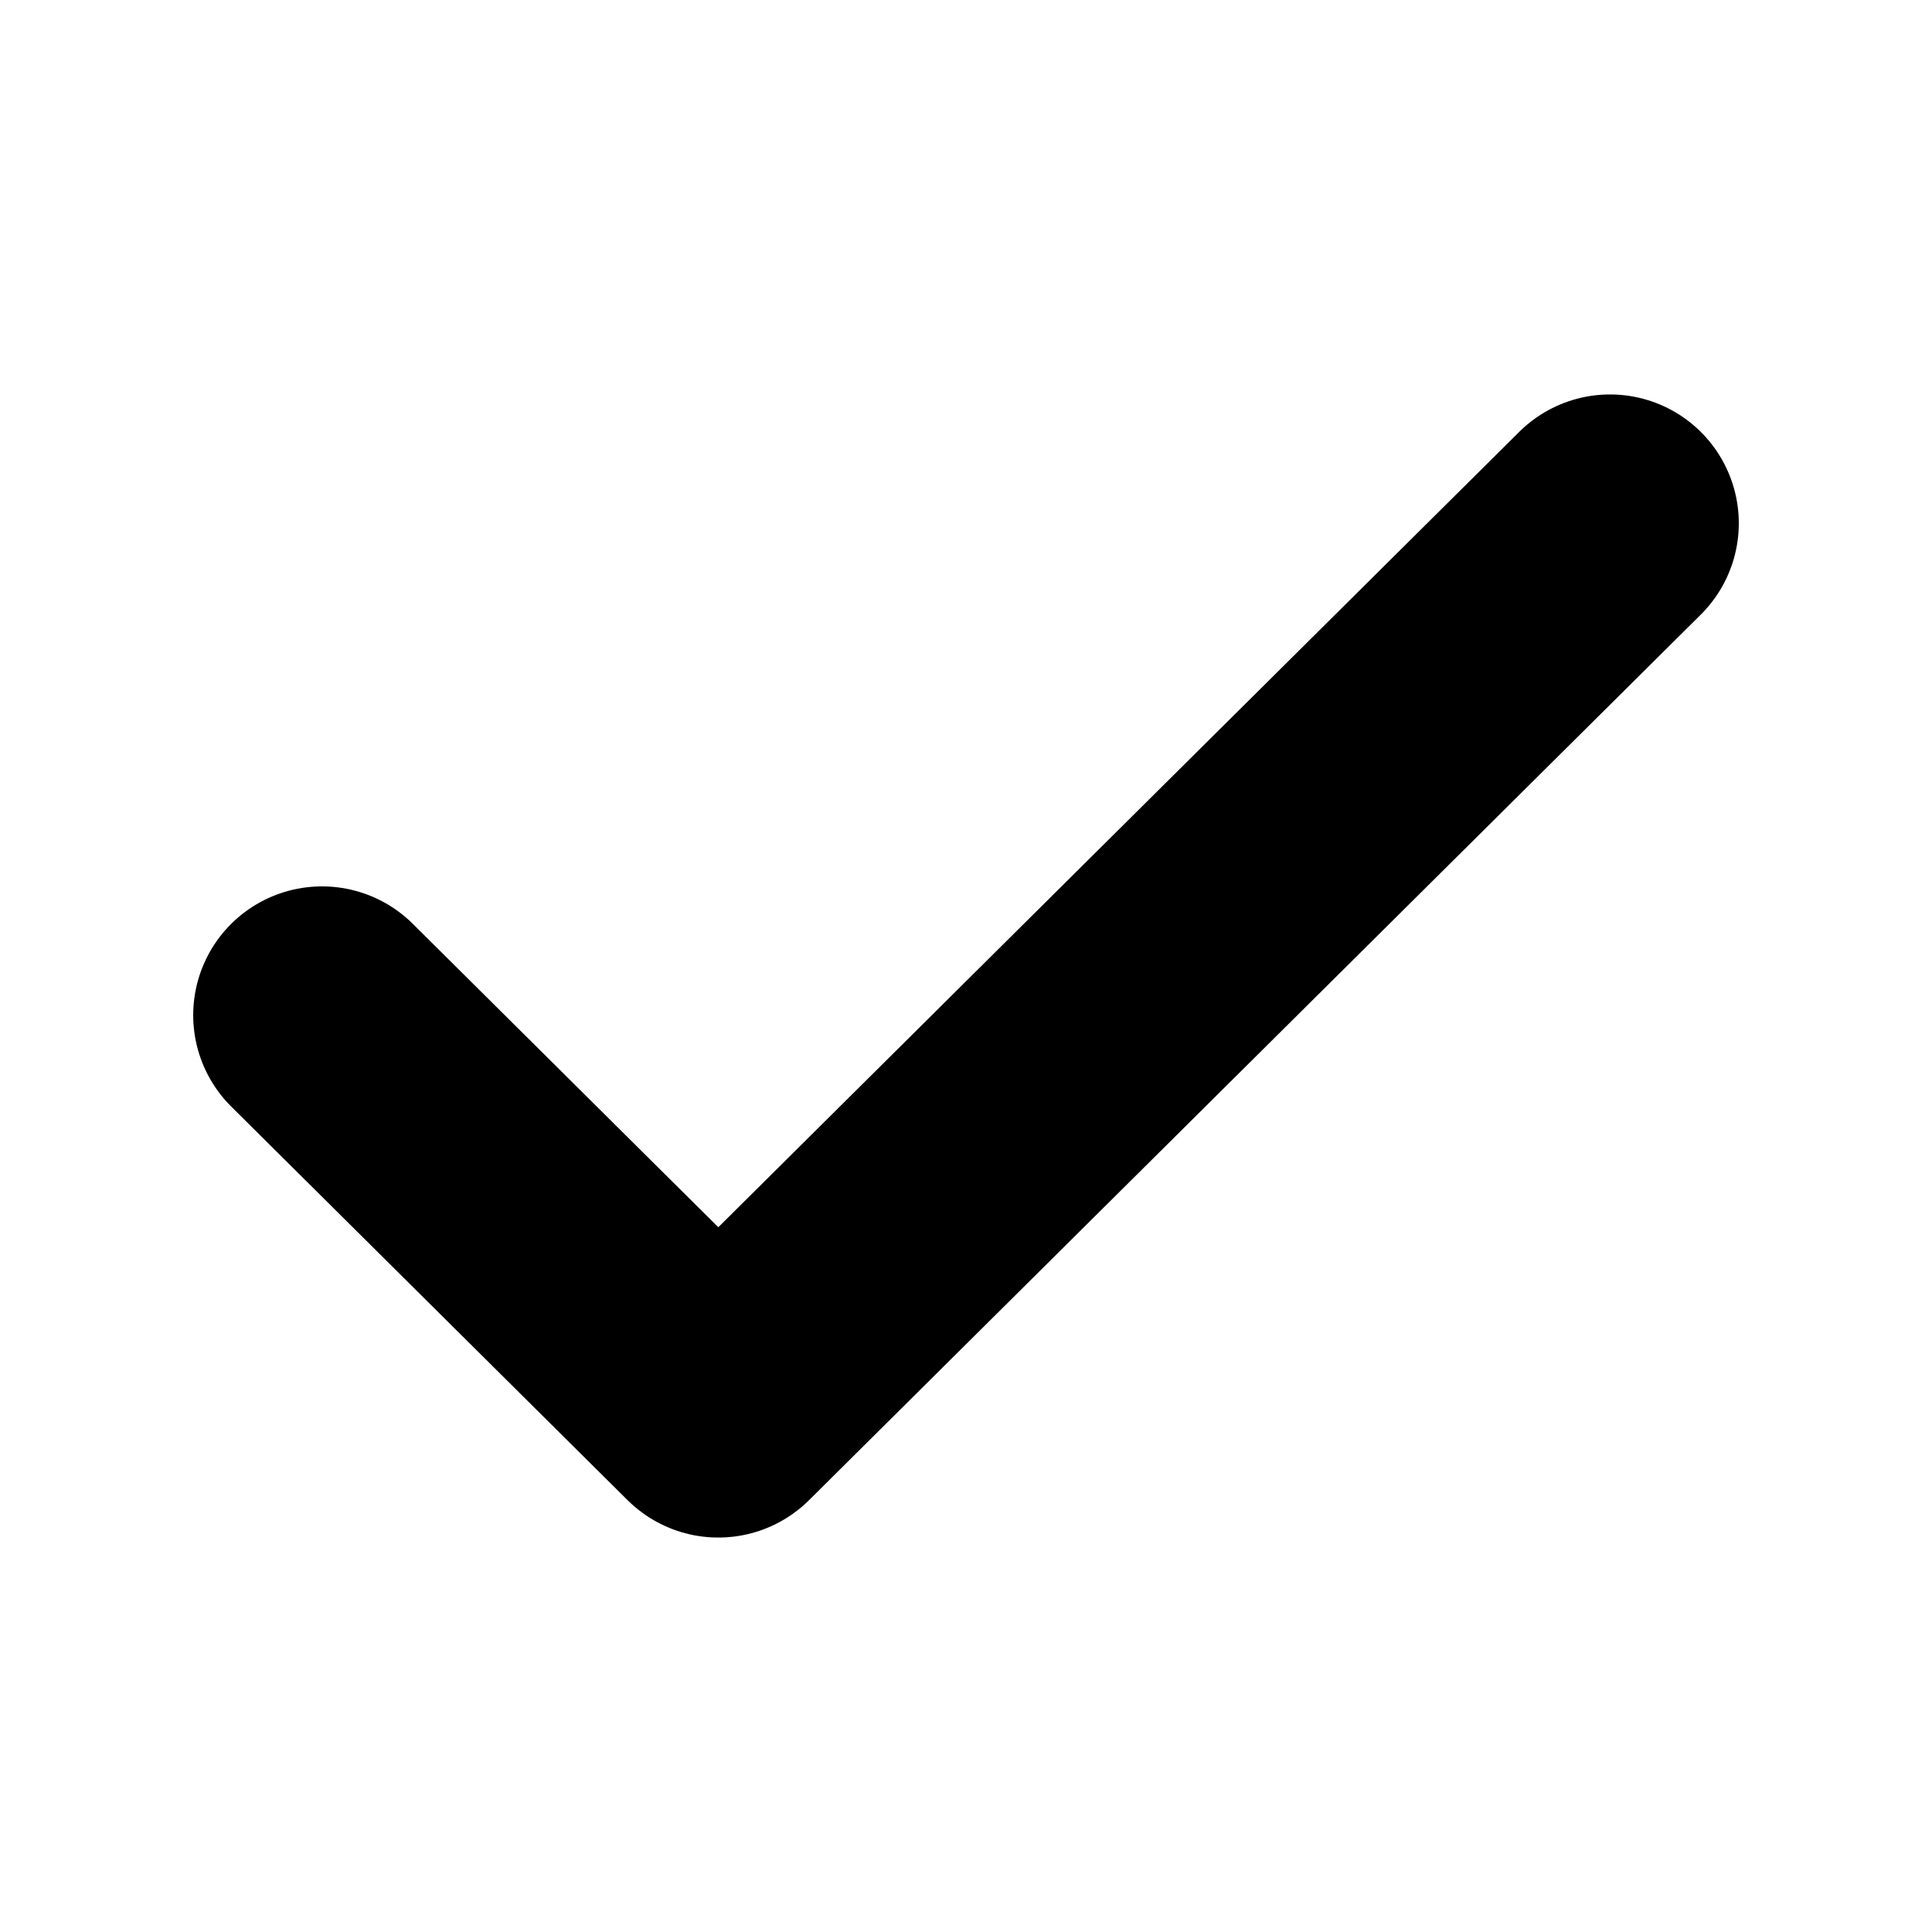
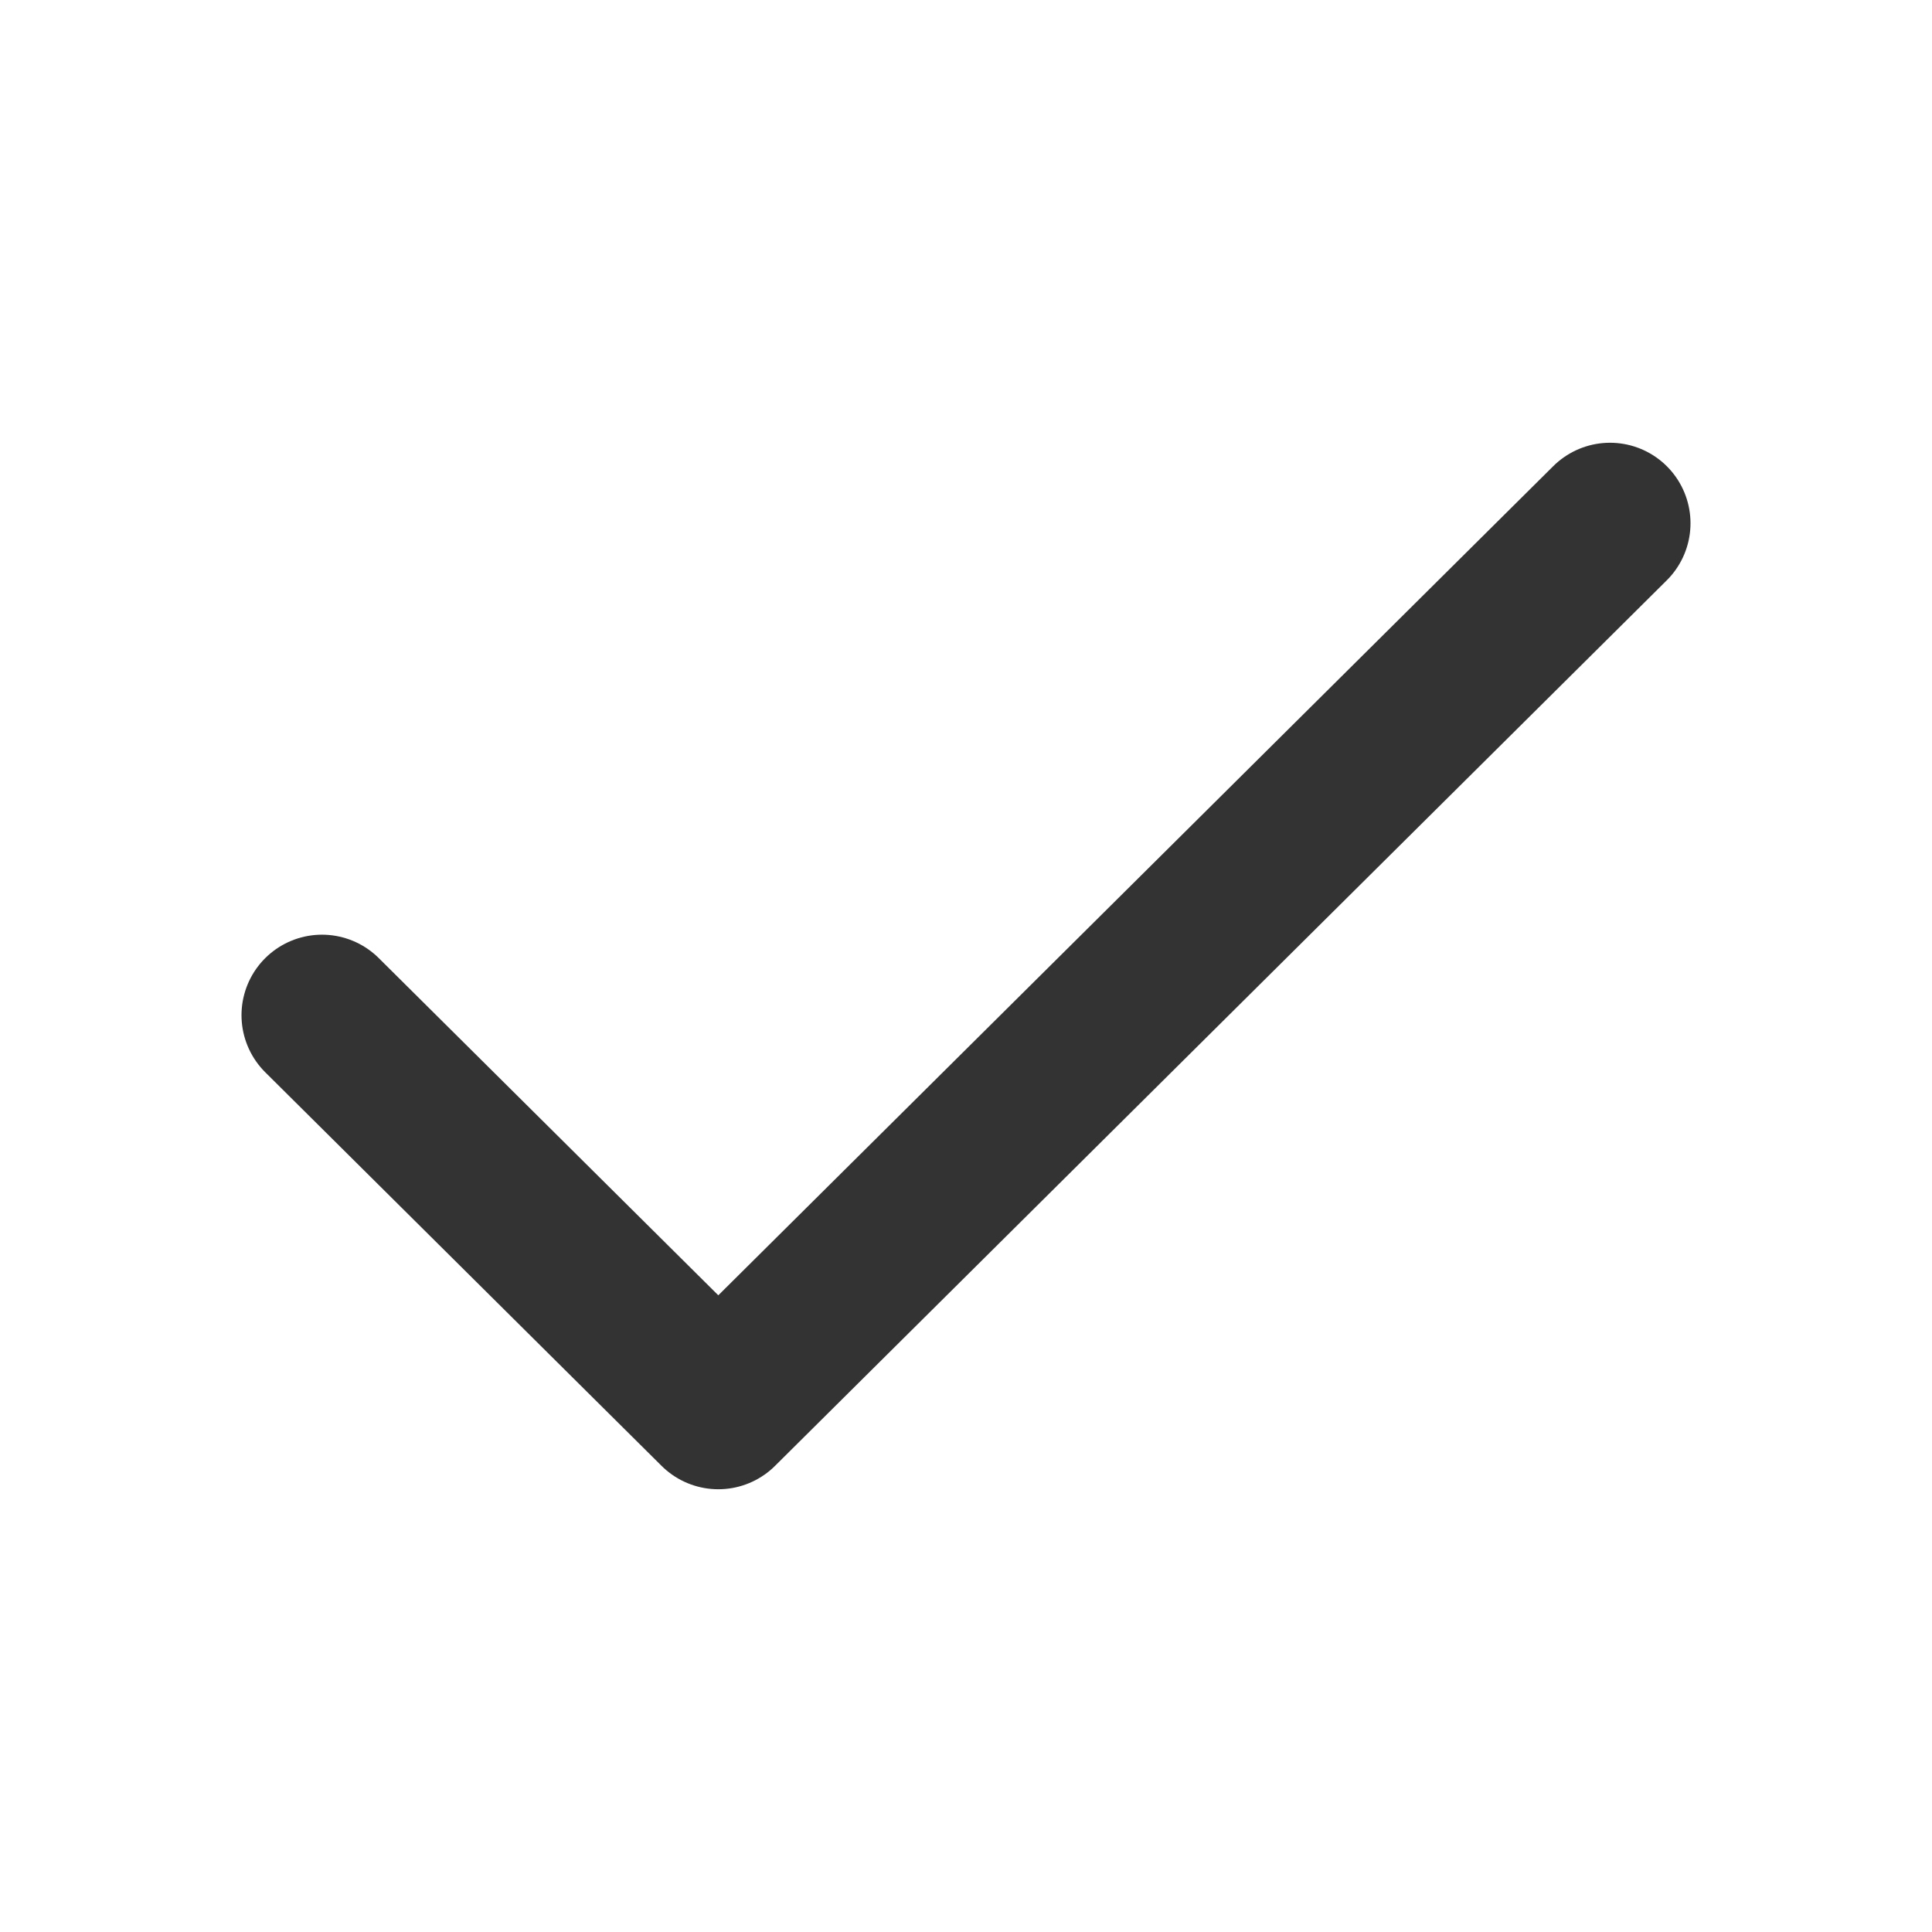
<svg xmlns="http://www.w3.org/2000/svg" width="14" height="14" viewBox="0 0 24 24" fill="none">
-   <path d="M4 12.611L8.923 17.5L20 6.5" stroke="#000000" stroke-width="3.2" stroke-linecap="round" stroke-linejoin="round" />
+   <path d="M4 12.611L8.923 17.5L20 6.5" stroke="#333333" stroke-width="2" stroke-linecap="round" stroke-linejoin="round" />
</svg>
